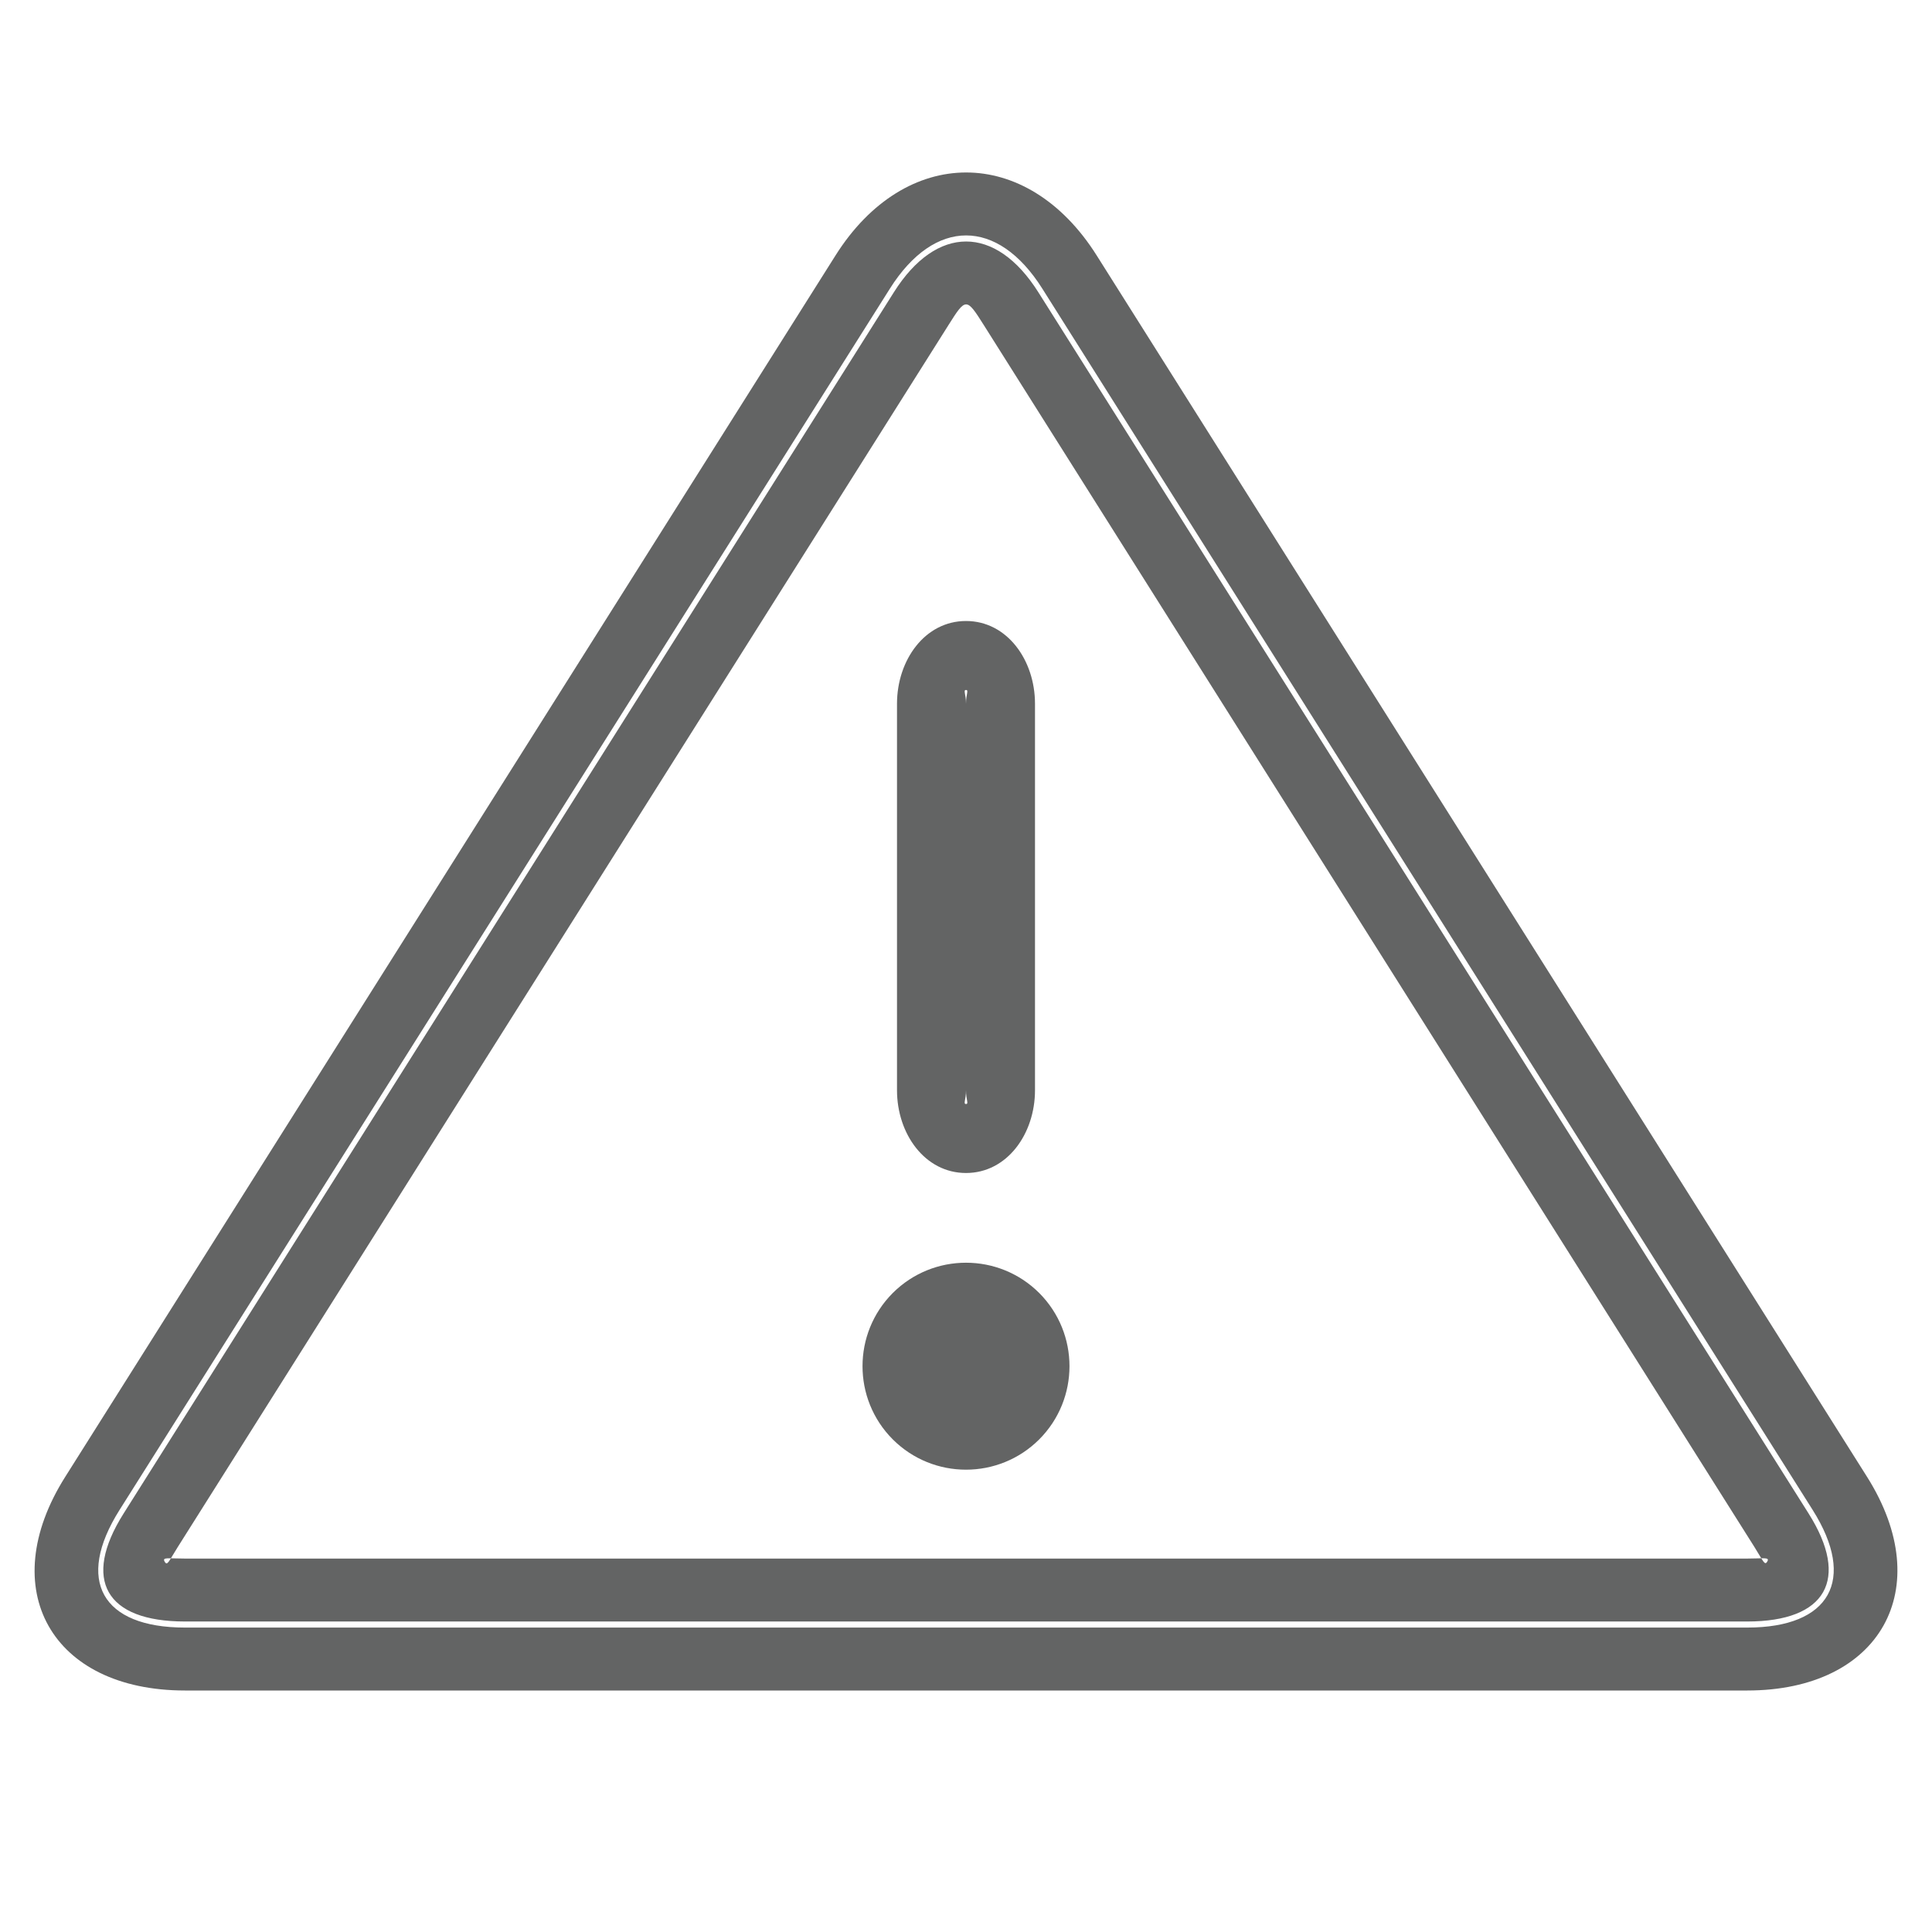
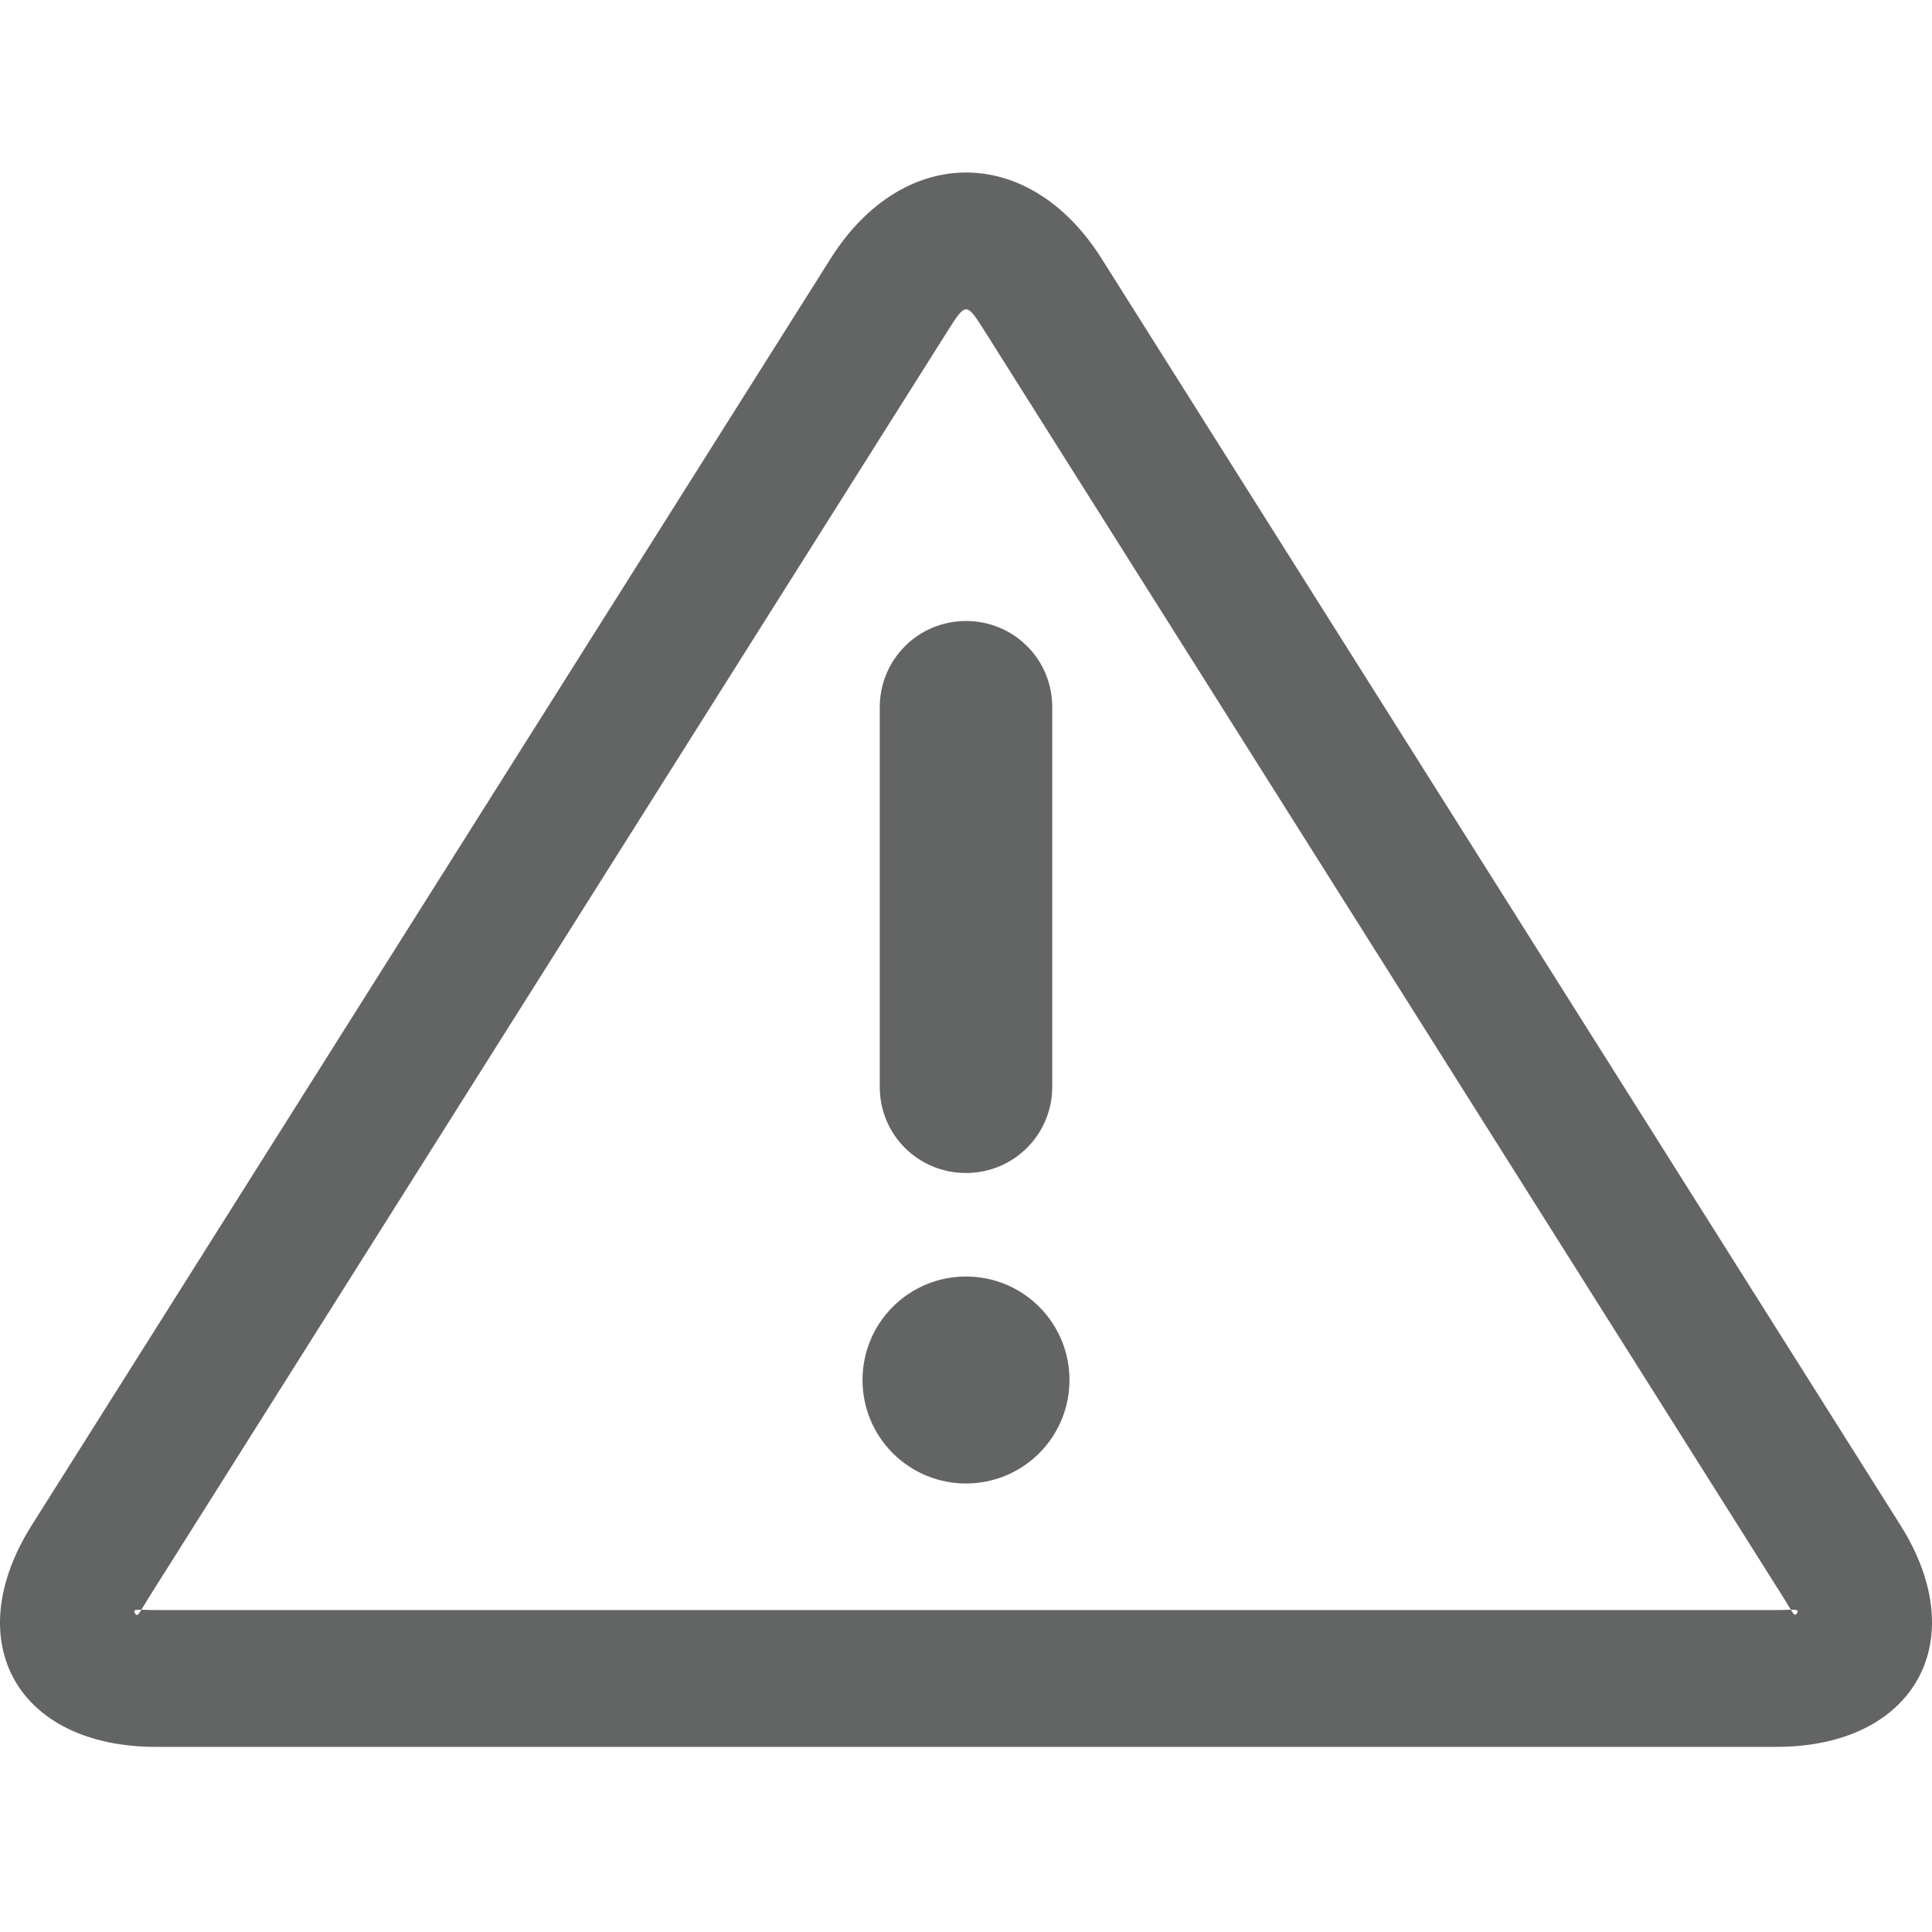
<svg xmlns="http://www.w3.org/2000/svg" width="28px" height="28px" viewBox="0 0 28 28" version="1.1">
  <defs />
  <g id="14pt-icons" stroke="none" stroke-width="1" fill="none" fill-rule="evenodd">
    <g id="warning-sm" fill="#636464">
-       <path d="M2.68,23.588 L25.323,23.588 C26.523,23.588 26.91,22.897 26.271,21.884 L15.106,4.183 C14.458,3.155 13.545,3.155 12.897,4.183 L1.732,21.884 C1.089,22.904 1.474,23.588 2.68,23.588 Z M13.743,4.716 C13.998,4.31 14.005,4.31 14.261,4.716 L25.425,22.418 C25.552,22.619 25.575,22.698 25.613,22.63 C25.65,22.564 25.565,22.588 25.323,22.588 L2.68,22.588 C2.434,22.588 2.348,22.564 2.386,22.632 C2.426,22.703 2.449,22.621 2.578,22.418 L13.743,4.716 Z M26.213,21.937 C26.812,22.888 26.467,23.5 25.323,23.5 L2.68,23.5 C1.53,23.5 1.187,22.894 1.79,21.937 L12.955,4.235 C13.573,3.256 14.429,3.254 15.048,4.235 L26.213,21.937 Z M12.109,3.702 L0.945,21.404 C-0.083,23.032 0.749,24.5 2.68,24.5 L25.323,24.5 C27.249,24.5 28.081,23.025 27.059,21.404 L15.894,3.702 C14.882,2.097 13.119,2.101 12.109,3.702 Z" id="Triangle" />
-       <path d="M14,17 C14.595,17 15,16.434 15,15.8 L15,10.2 C15,9.566 14.595,9 14,9 C13.405,9 13,9.566 13,10.2 L13,15.8 C13,16.434 13.405,17 14,17 Z M14,10.2 C14,10.06 14.043,10 14,10 C13.957,10 14,10.06 14,10.2 L14,15.8 C14,15.94 13.957,16 14,16 C14.043,16 14,15.94 14,15.8 L14,10.2 Z" id="Stroke-392" />
-       <path d="M15.061,18.739 C14.475,18.154 13.525,18.154 12.939,18.739 C12.354,19.325 12.354,20.275 12.939,20.861 C13.525,21.446 14.475,21.446 15.061,20.861 C15.646,20.275 15.646,19.325 15.061,18.739 Z" id="Stroke-392" />
+       <path d="M12.039,3.746 L0.46,22.105 C-0.606,23.795 0.257,25.317 2.259,25.317 L25.744,25.317 C27.741,25.317 28.604,23.787 27.543,22.105 L15.964,3.746 C14.915,2.083 13.086,2.087 12.039,3.746 Z M13.733,4.798 C13.998,4.378 14.005,4.378 14.27,4.798 L25.849,23.157 C25.981,23.366 26.004,23.448 26.044,23.377 C26.082,23.309 25.995,23.334 25.744,23.334 L2.259,23.334 C2.005,23.334 1.915,23.309 1.955,23.379 C1.996,23.453 2.02,23.369 2.154,23.157 L13.733,4.798 Z" id="Triangle" />
+       <path d="M15.061,18.939 C14.475,18.354 13.525,18.354 12.939,18.939 C12.354,19.525 12.354,20.475 12.939,21.061 C13.525,21.646 14.475,21.646 15.061,21.061 C15.646,20.475 15.646,19.525 15.061,18.939 Z" id="Stroke-392" />
+       <path d="M14,9 C14.69,9 15.25,9.55 15.25,10.25 L15.25,15.75 C15.25,16.44 14.695,17 14,17 C13.31,17 12.75,16.45 12.75,15.75 L12.75,10.25 C12.75,9.56 13.305,9 14,9 Z" id="Path" />
    </g>
  </g>
</svg>
